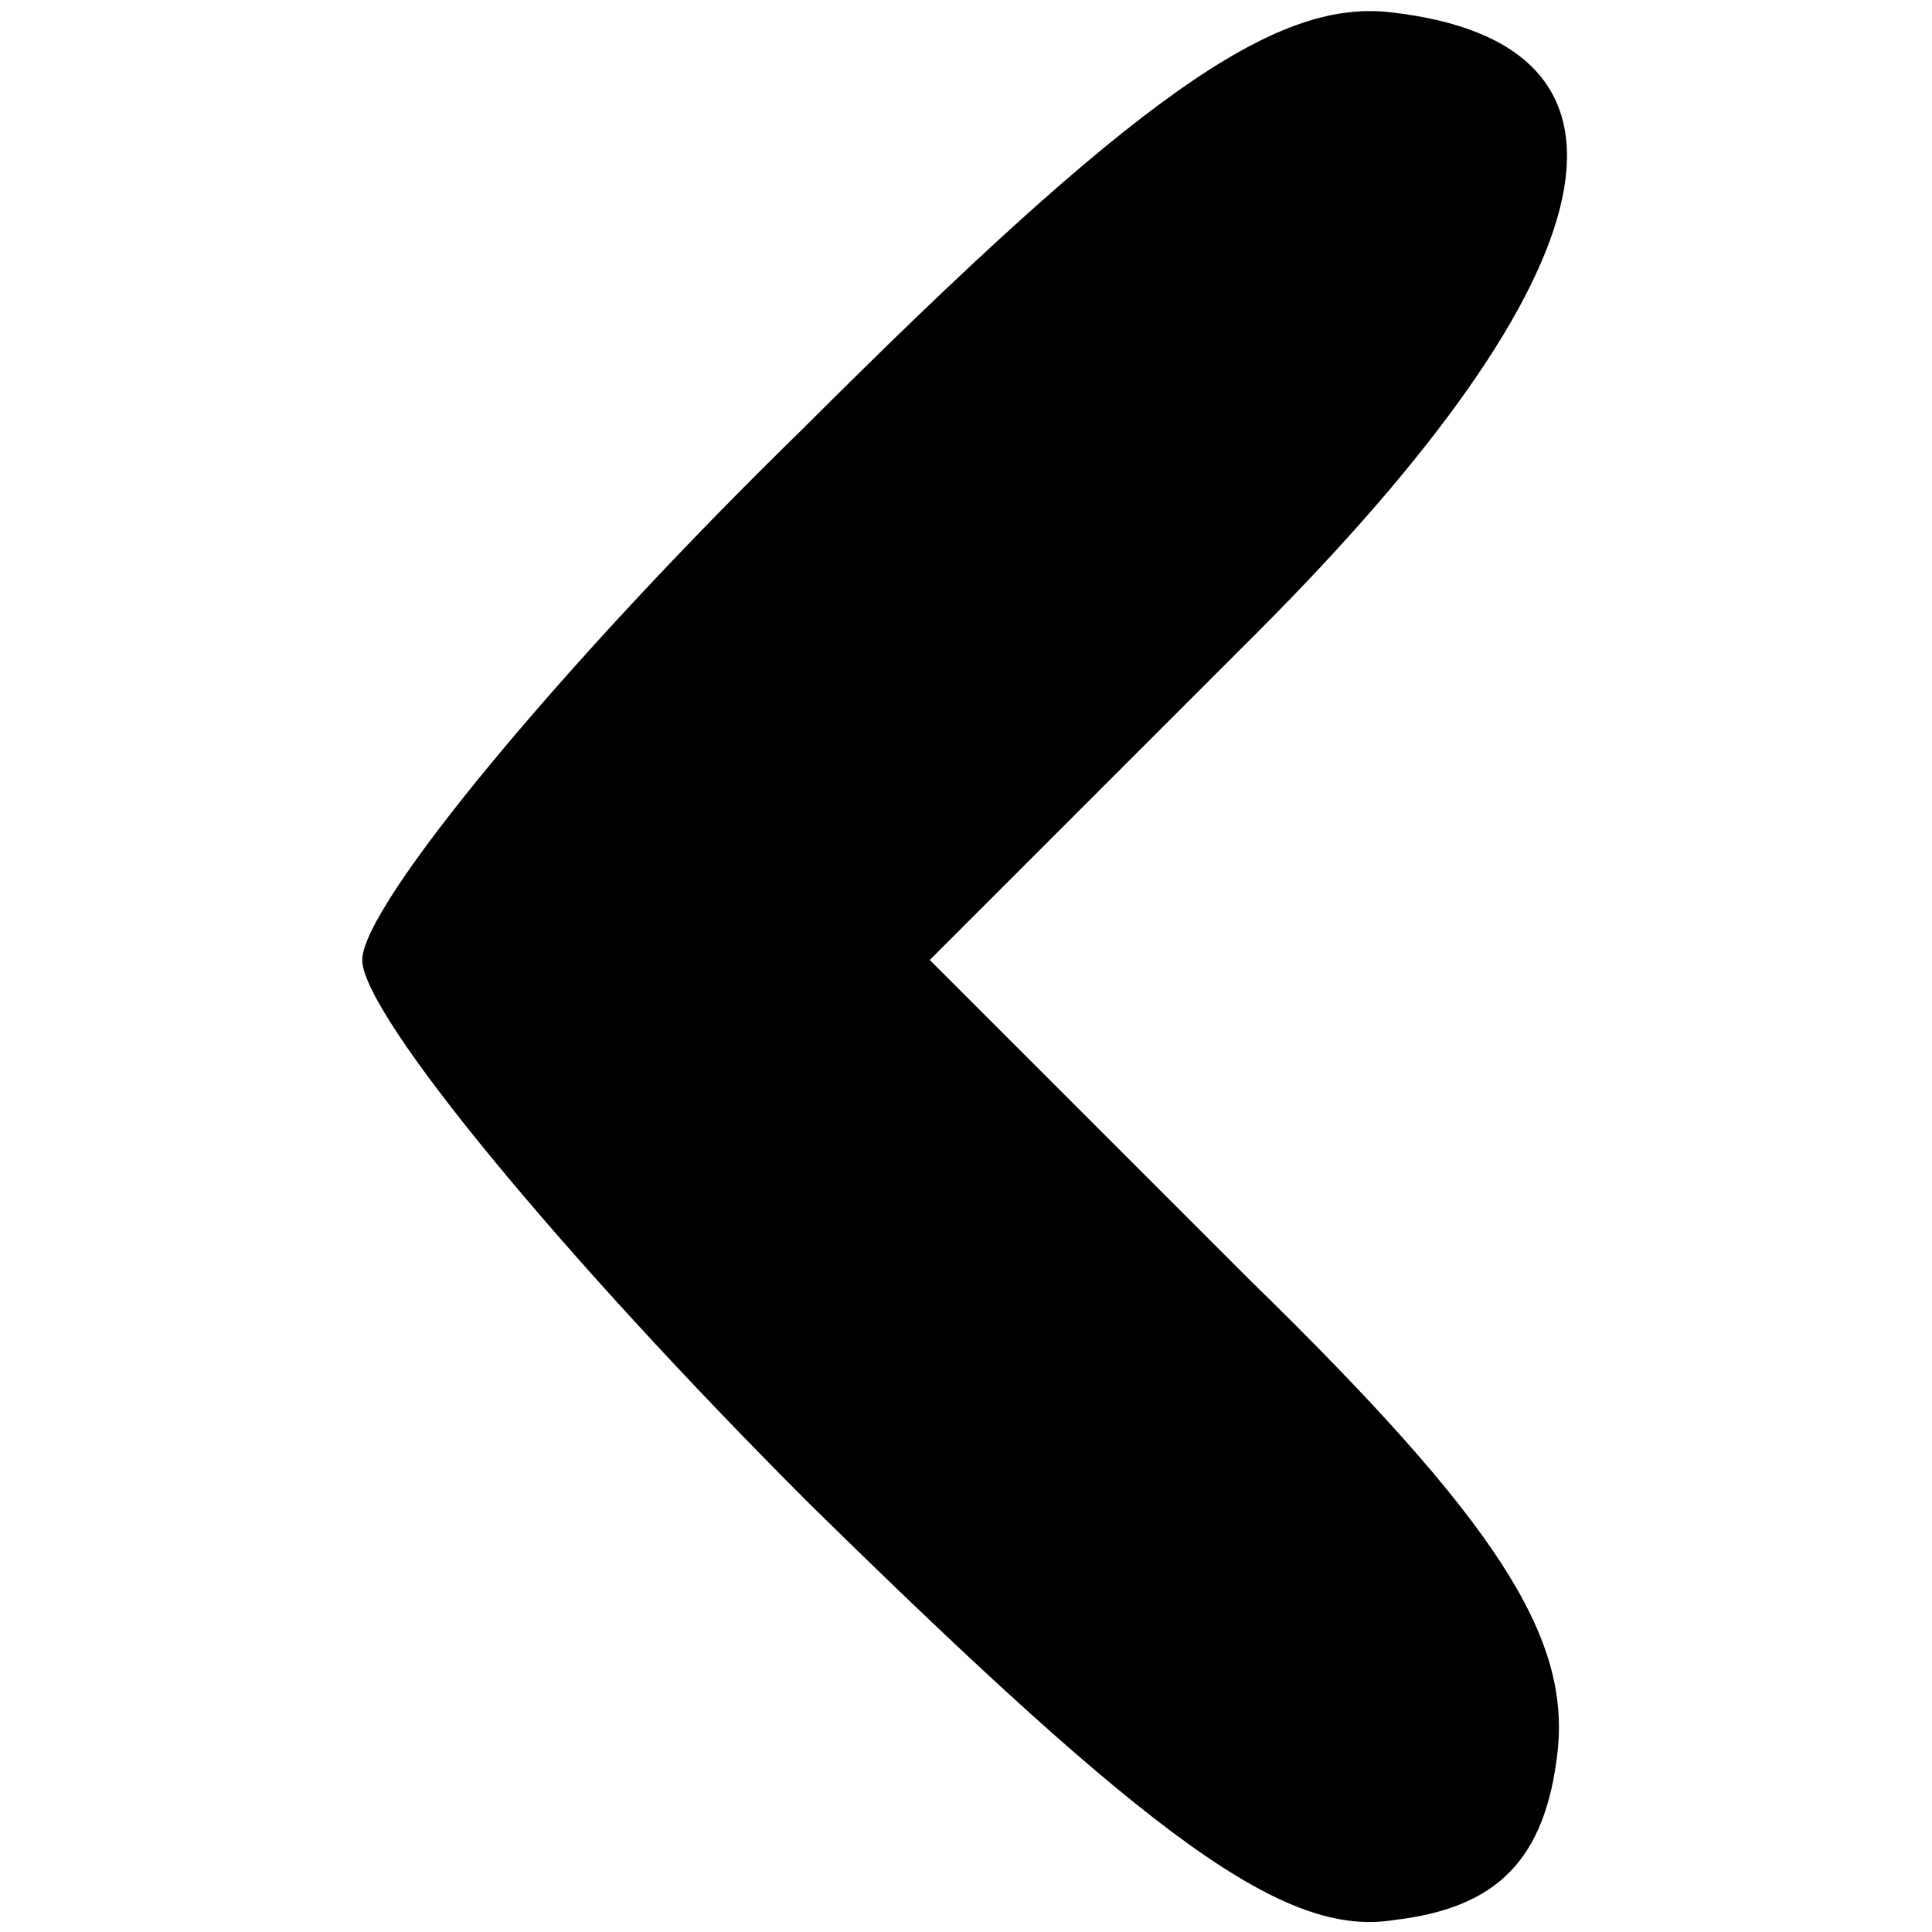
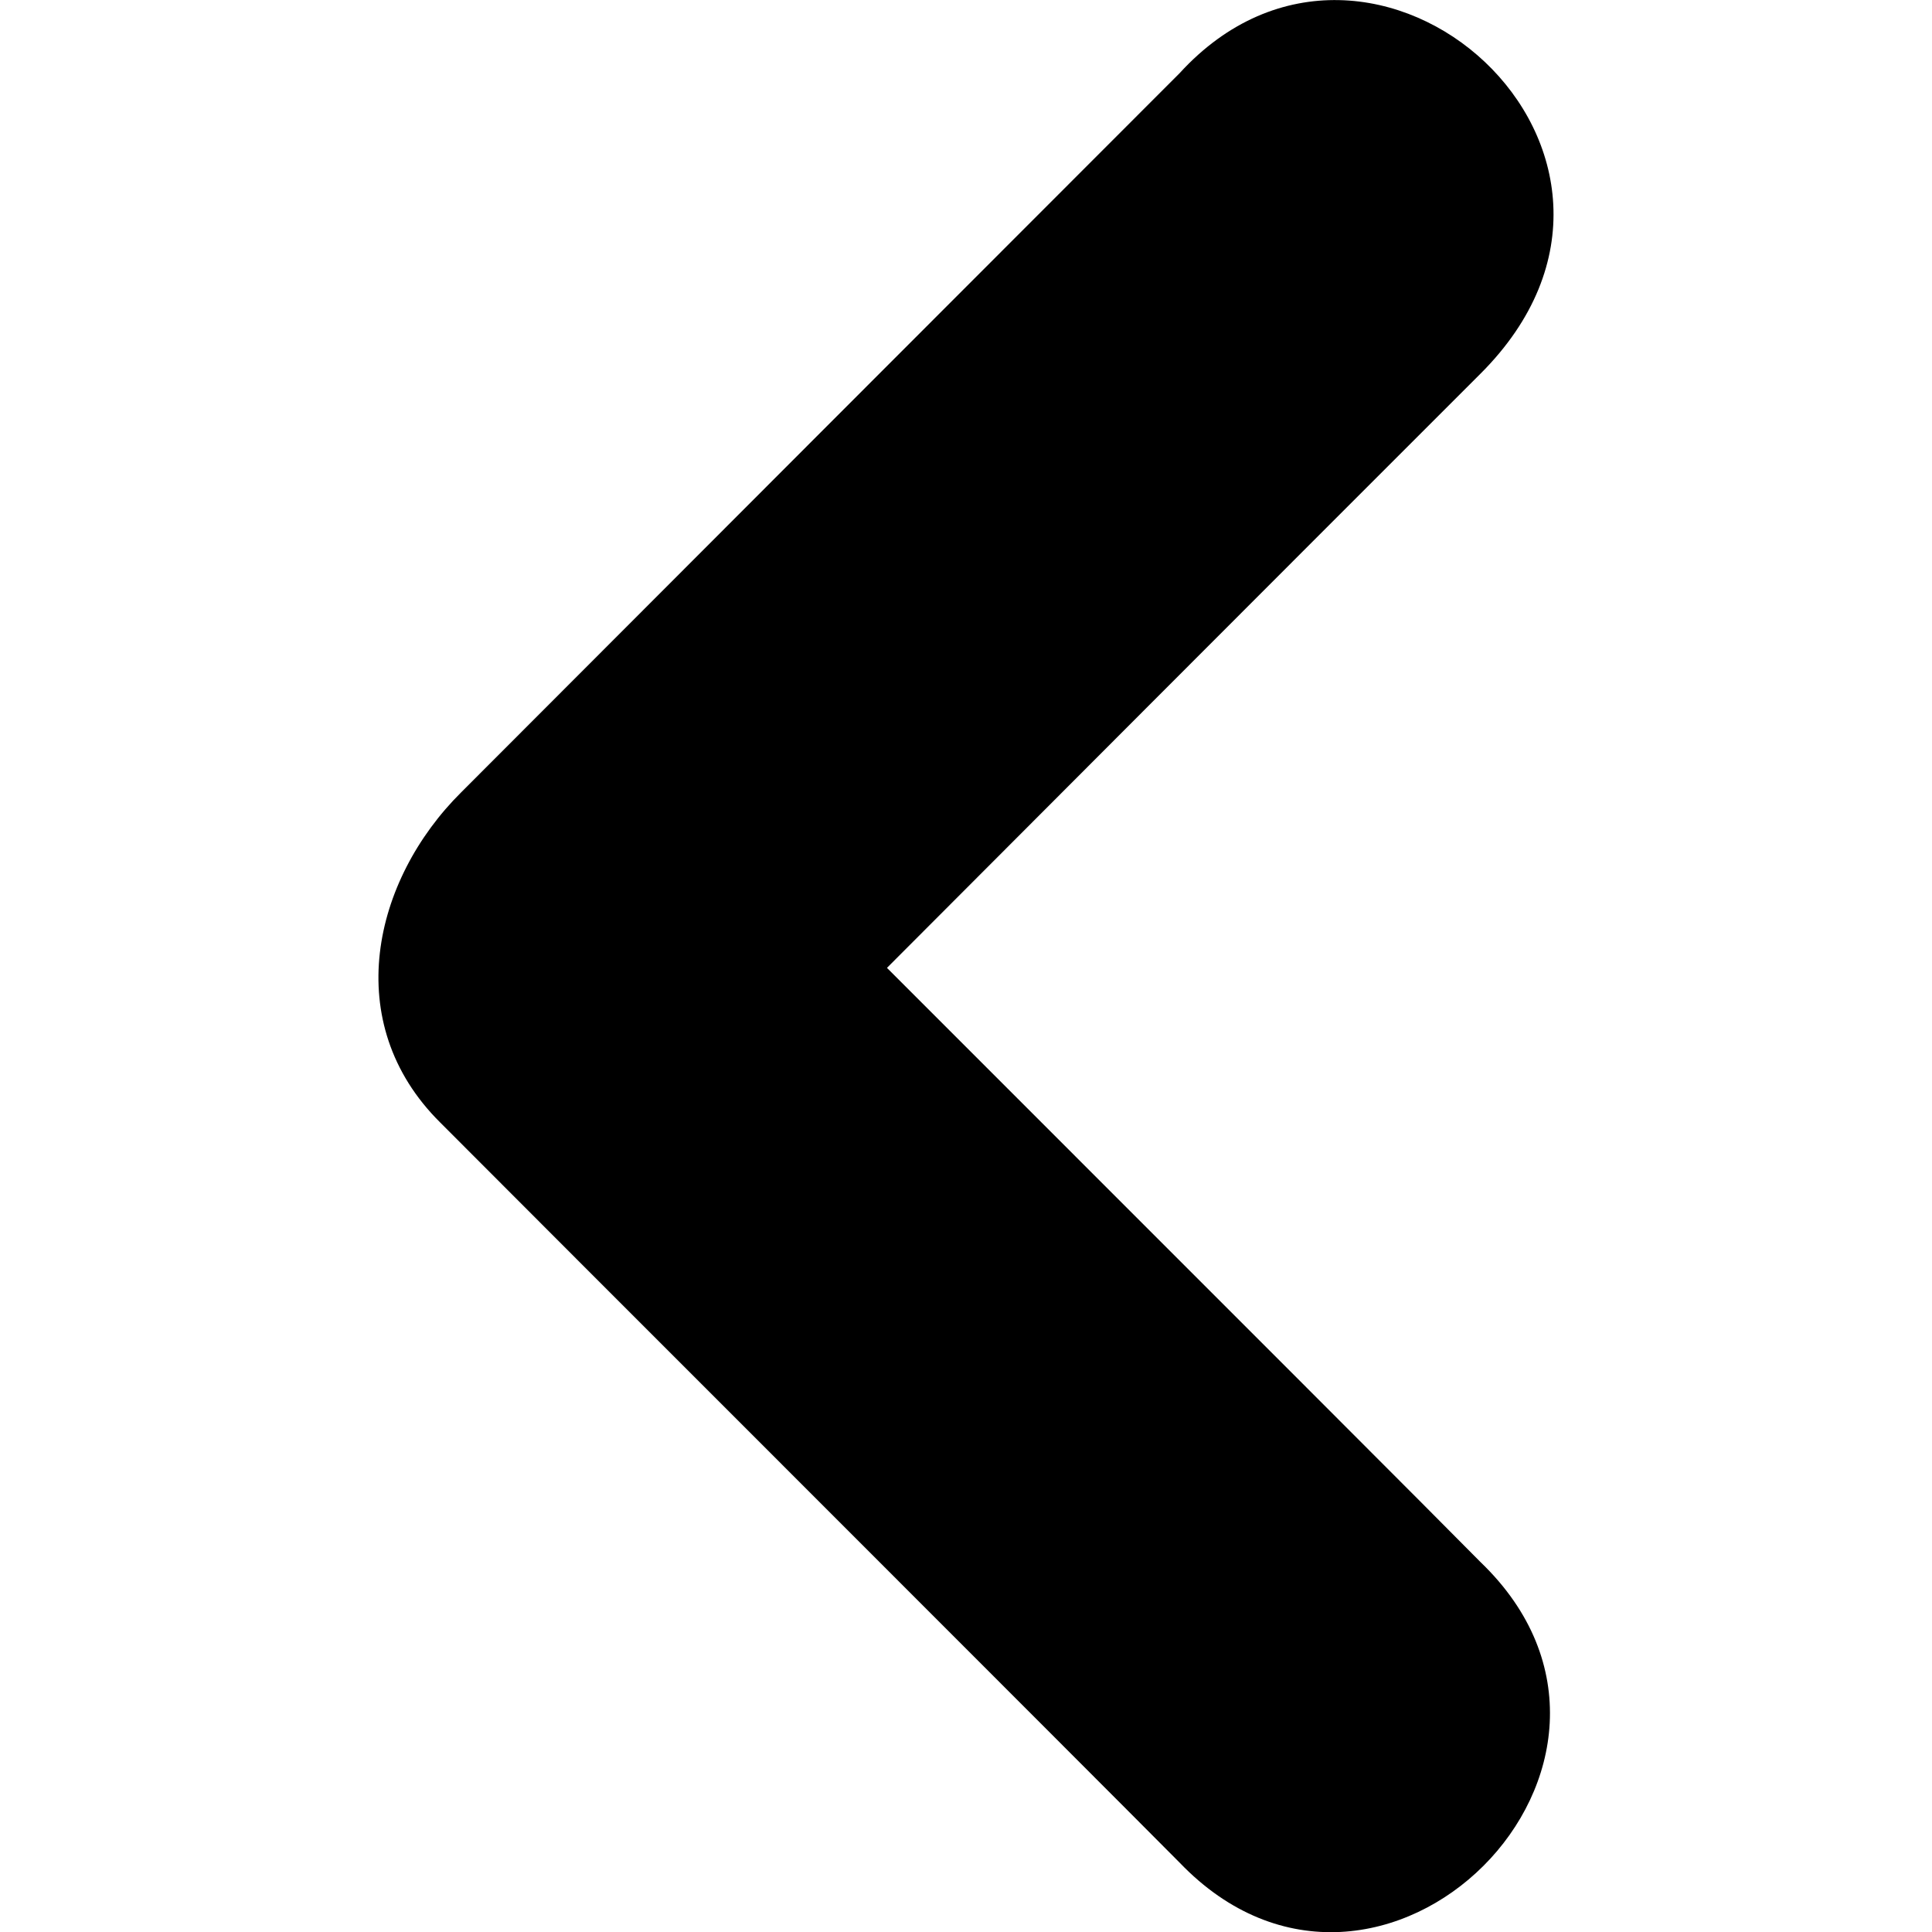
- <svg xmlns="http://www.w3.org/2000/svg" version="1.0" width="32pt" height="32pt" viewBox="0 0 32 32" preserveAspectRatio="xMidYMid meet">
-   <g transform="translate(0,32) scale(0.1,-0.1)" fill="#000000" stroke="none">
-     <path d="M133 249 c-40 -39 -73 -79 -73 -88 0 -9 33 -49 74 -90 57 -56 79 -72 97 -69 17 2 25 10 27 28 2 19 -10 38 -51 78 l-53 53 54 54 c60 60 68 98 22 103 -19 2 -42 -14 -97 -69z" />
+ <svg xmlns="http://www.w3.org/2000/svg" width="32pt" height="32pt" viewBox="0 0 32 32" version="1.1">
+   <g id="surface1">
+     <path style=" stroke:none;fill-rule:nonzero;fill:rgb(0%,0%,0%);fill-opacity:1;" d="M 14.691 16.031 C 20.59 21.93 23.871 25.211 24.52 25.871 C 27.98 29.191 22.859 34.309 19.539 30.852 C 18.32 29.621 8.512 19.82 7.289 18.59 C 5.629 16.941 6.172 14.578 7.641 13.121 C 8.828 11.93 18.352 2.398 19.539 1.211 C 22.738 -2.289 28.16 2.559 24.52 6.191 C 24.52 6.191 21.238 9.469 14.691 16.031 Z M 14.691 16.031 " />
  </g>
</svg>
